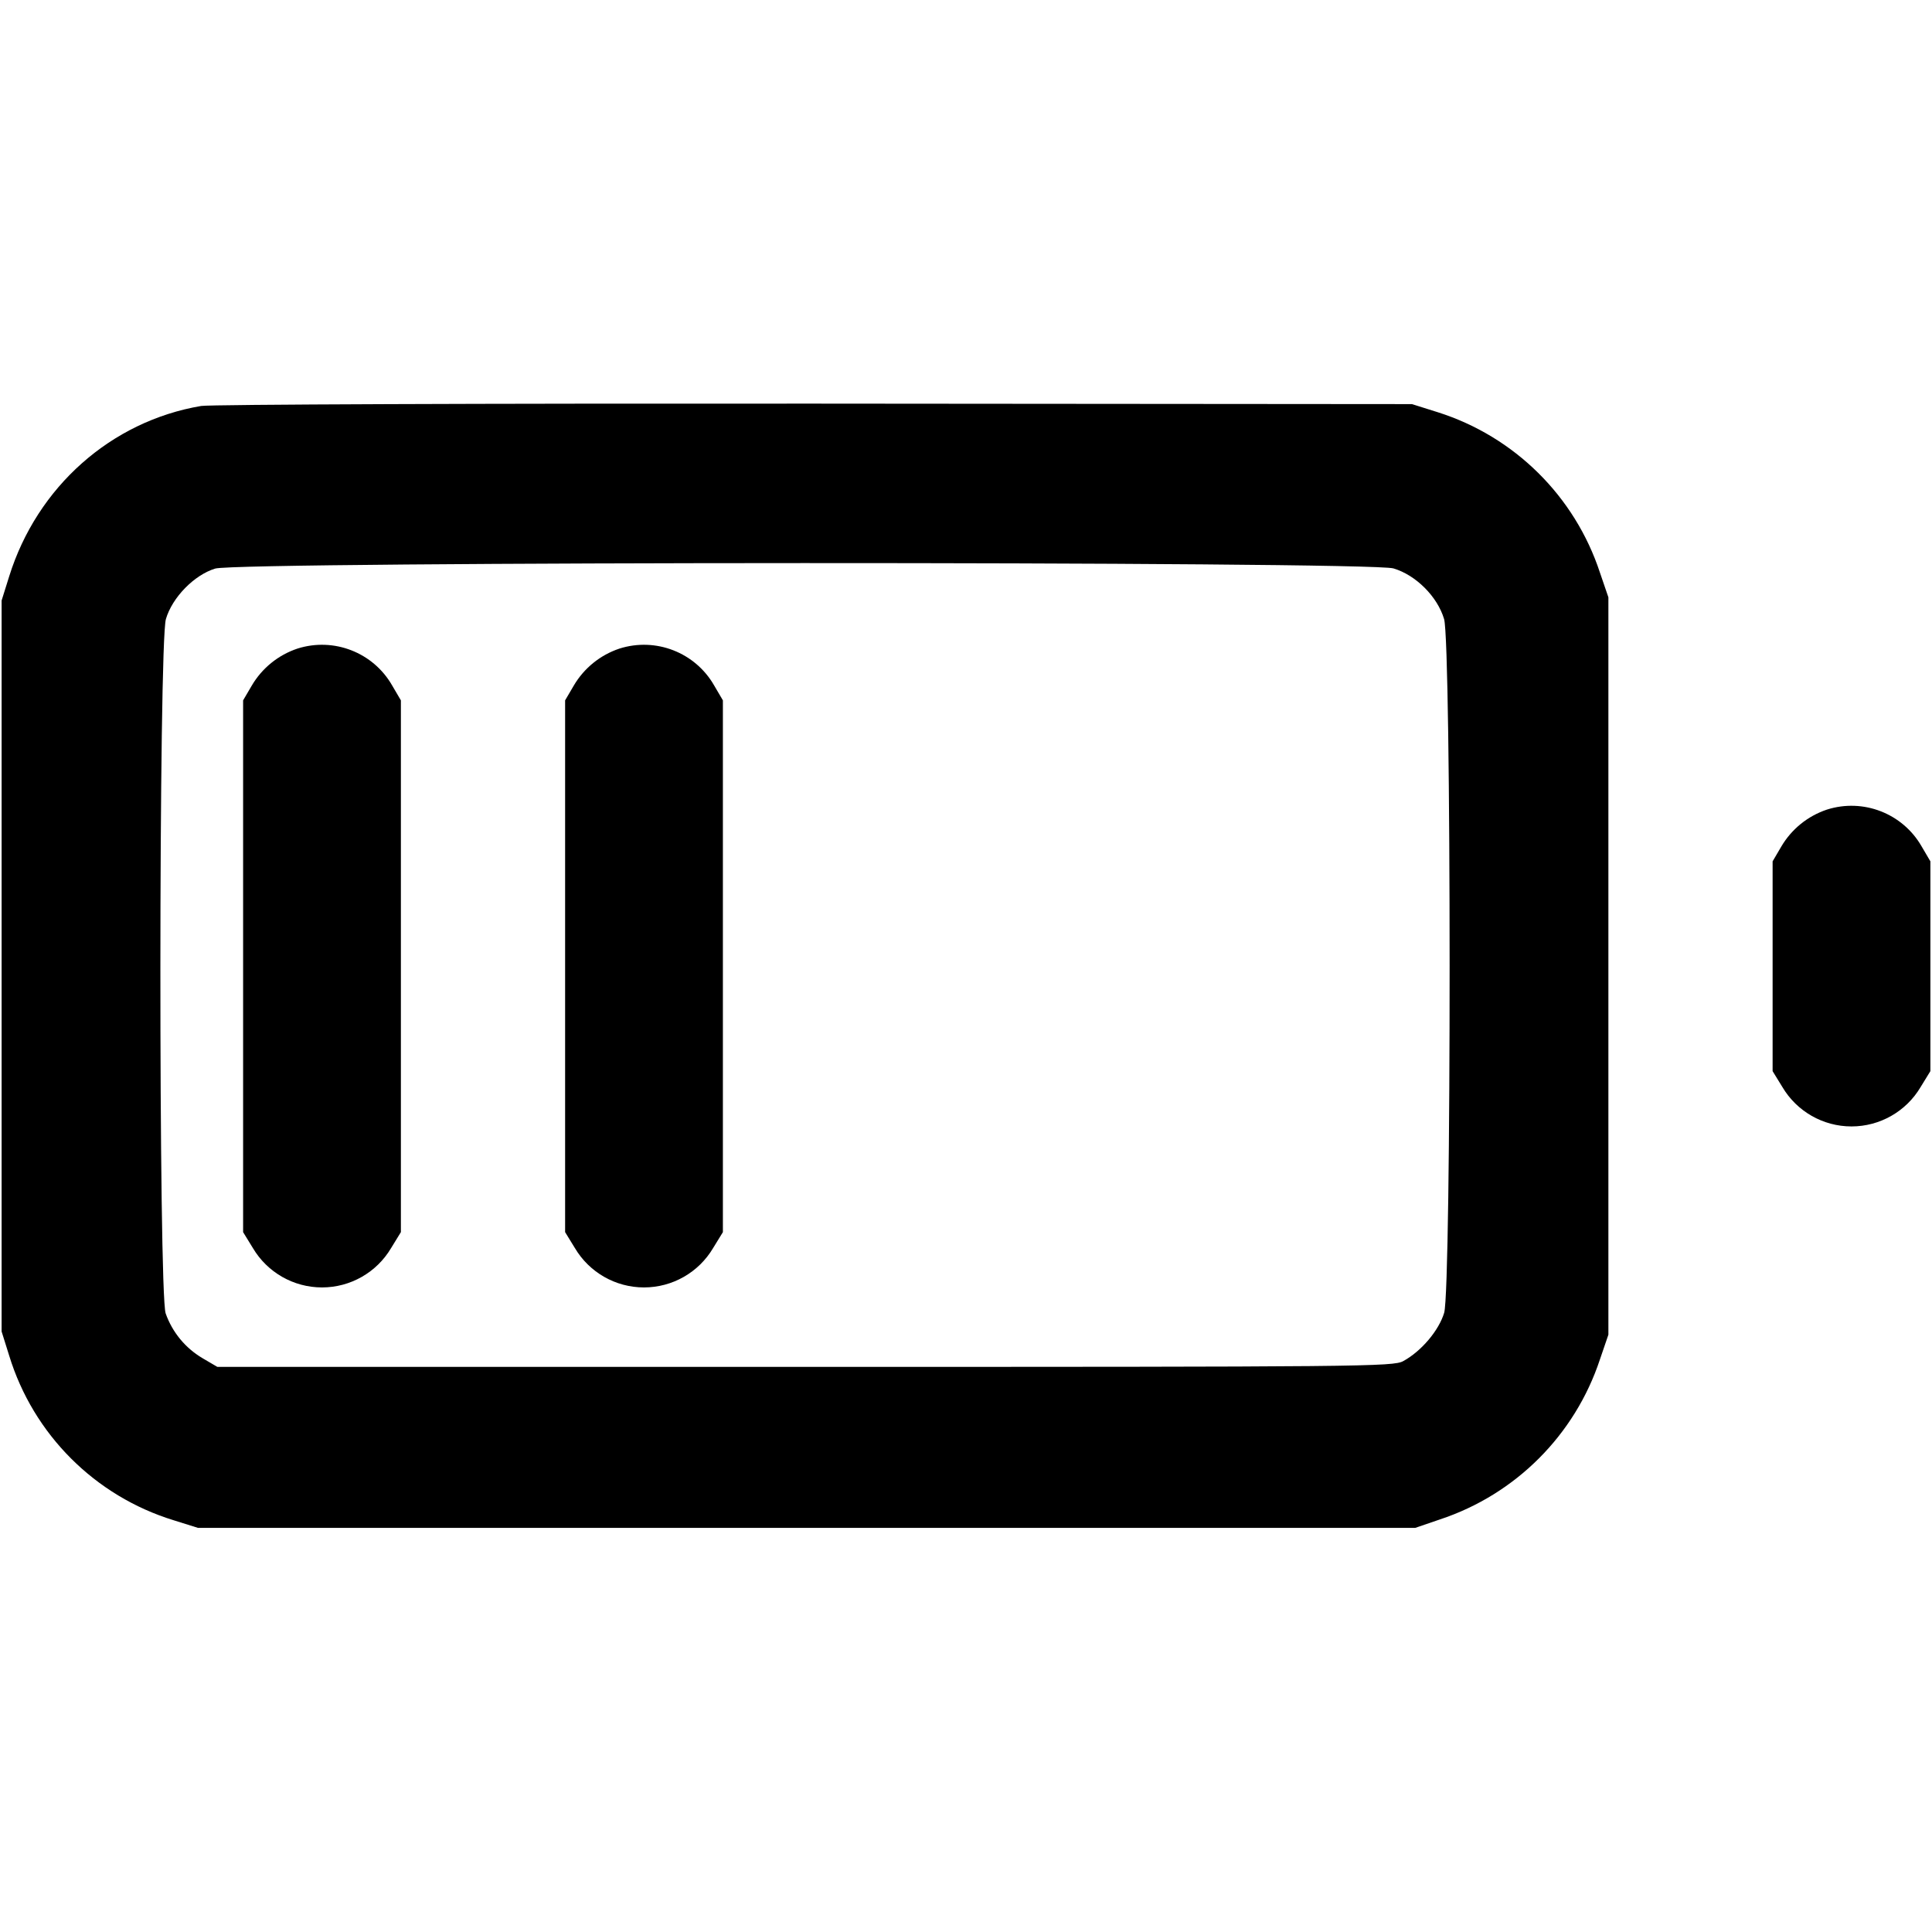
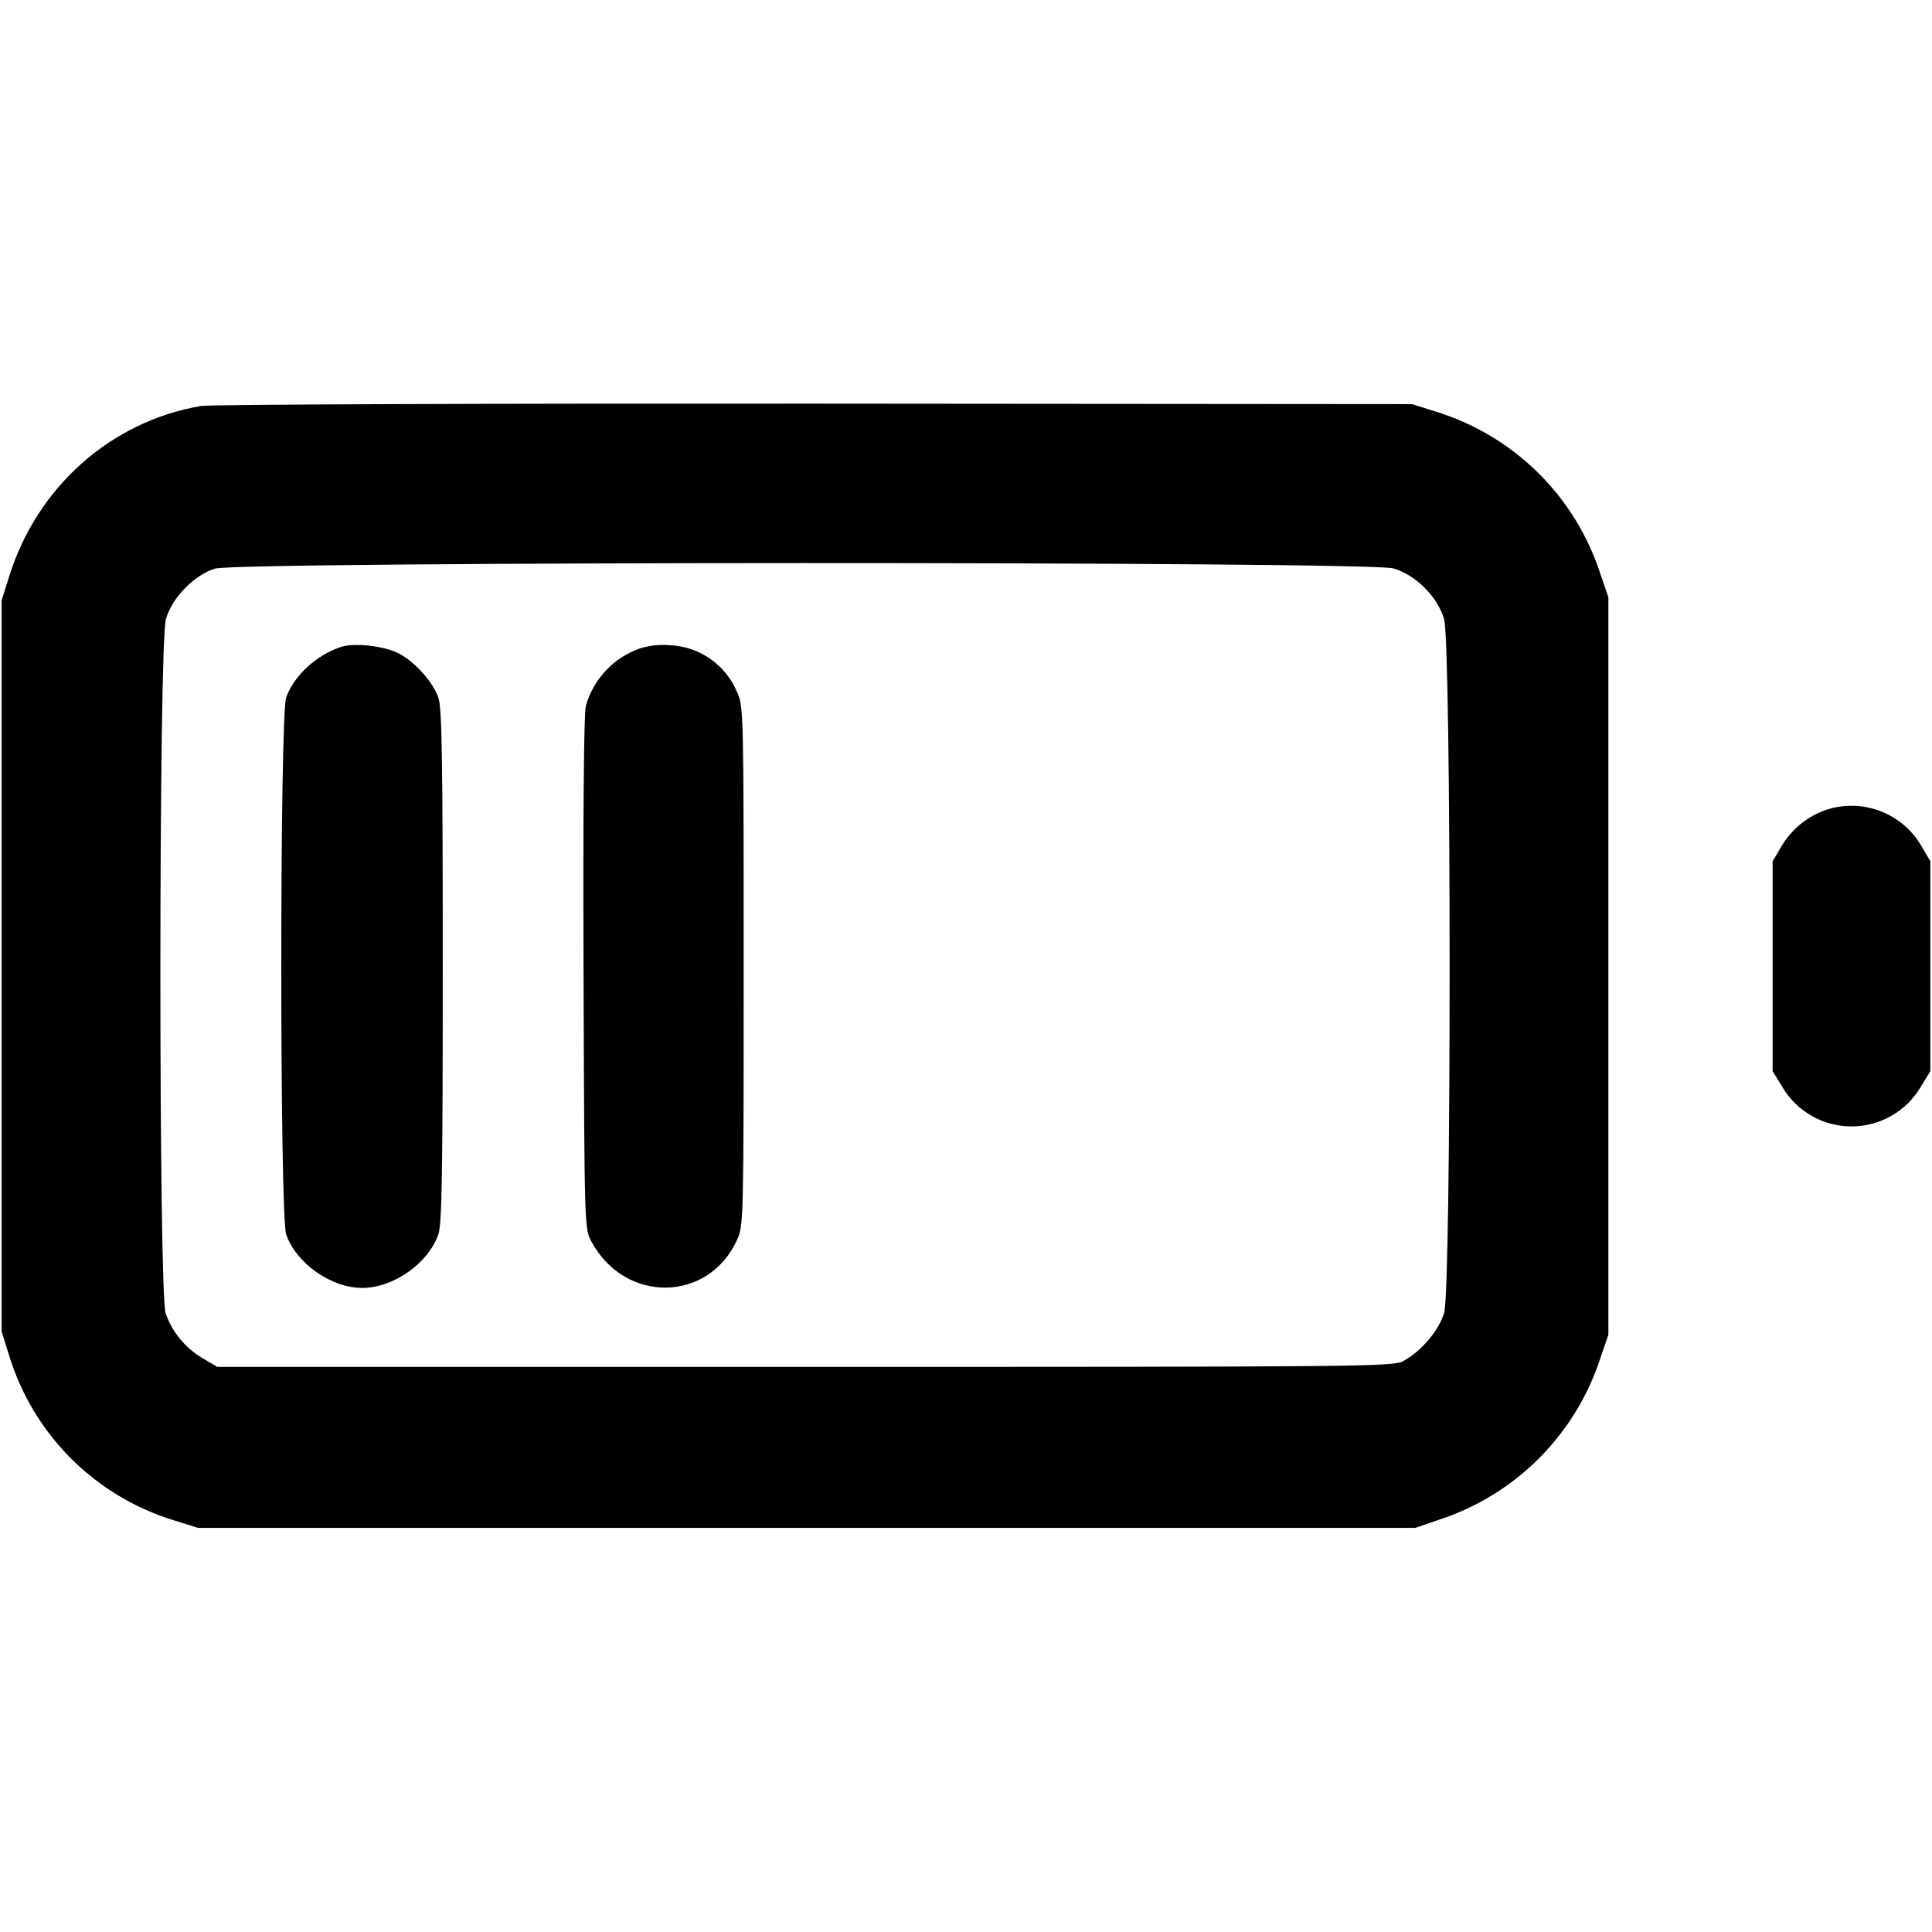
<svg xmlns="http://www.w3.org/2000/svg" width="24" height="24" fill="none">
-   <path d="M2.499 5.043C1.38 5.232.461 6.048.114 7.16l-.094.3v9.08l.094.3a3.086 3.086 0 0 0 2.046 2.046l.3.094h15.12l.307-.105a3.129 3.129 0 0 0 1.988-1.988l.105-.307V7.42l-.105-.307a3.11 3.11 0 0 0-2.014-1.992l-.321-.101-7.42-.006c-4.081-.003-7.511.01-7.621.029M17.31 7.061c.279.083.546.35.629.629.091.306.092 8.311.001 8.618-.066.22-.283.477-.508.6-.126.069-.474.072-7.432.072H2.7l-.184-.108a1.051 1.051 0 0 1-.458-.556c-.089-.254-.087-8.324.003-8.626.079-.269.351-.547.612-.627.291-.089 14.336-.092 14.637-.002m-13.615.996a1.04 1.04 0 0 0-.567.459L3.02 8.7v6.606l.121.197a.998.998 0 0 0 1.718 0l.121-.197V8.7l-.108-.184a1.005 1.005 0 0 0-1.177-.459m4 0a1.04 1.04 0 0 0-.567.459L7.02 8.7v6.606l.121.197a.998.998 0 0 0 1.718 0l.121-.197V8.7l-.108-.184a1.005 1.005 0 0 0-1.177-.459m15 2a1.04 1.04 0 0 0-.567.459l-.108.184v2.606l.121.197a.998.998 0 0 0 1.718 0l.121-.197V10.7l-.108-.184a1.005 1.005 0 0 0-1.177-.459" fill-rule="evenodd" fill="#000" />
+   <path d="M2.499 5.043C1.38 5.232.461 6.048.114 7.16l-.094.3v9.08l.094.3a3.086 3.086 0 0 0 2.046 2.046l.3.094h15.12l.307-.105a3.129 3.129 0 0 0 1.988-1.988l.105-.307V7.42l-.105-.307a3.11 3.11 0 0 0-2.014-1.992l-.321-.101-7.42-.006c-4.081-.003-7.511.01-7.621.029M17.31 7.061c.279.083.546.35.629.629.091.306.092 8.311.001 8.618-.066.22-.283.477-.508.6-.126.069-.474.072-7.432.072H2.7l-.184-.108a1.051 1.051 0 0 1-.458-.556c-.089-.254-.087-8.324.003-8.626.079-.269.351-.547.612-.627.291-.089 14.336-.092 14.637-.002m-13.07.974c-.311.102-.589.358-.685.63-.081.229-.081 6.441 0 6.67.127.361.559.664.945.664.386 0 .818-.303.945-.664.045-.126.055-.744.055-3.335s-.01-3.209-.055-3.335c-.07-.199-.295-.448-.499-.552-.175-.089-.547-.13-.706-.078m3.709.02a1.064 1.064 0 0 0-.671.712c-.025.095-.036 1.302-.029 3.321.011 3.17.011 3.172.098 3.335.414.773 1.456.76 1.81-.023.08-.176.081-.246.081-3.4s-.001-3.224-.081-3.4a.949.949 0 0 0-.834-.585.98.98 0 0 0-.374.04m14.746 2.002a1.04 1.04 0 0 0-.567.459l-.108.184v2.606l.121.197a.998.998 0 0 0 1.718 0l.121-.197V10.7l-.108-.184a1.005 1.005 0 0 0-1.177-.459" fill-rule="evenodd" fill="#000" />
</svg>
